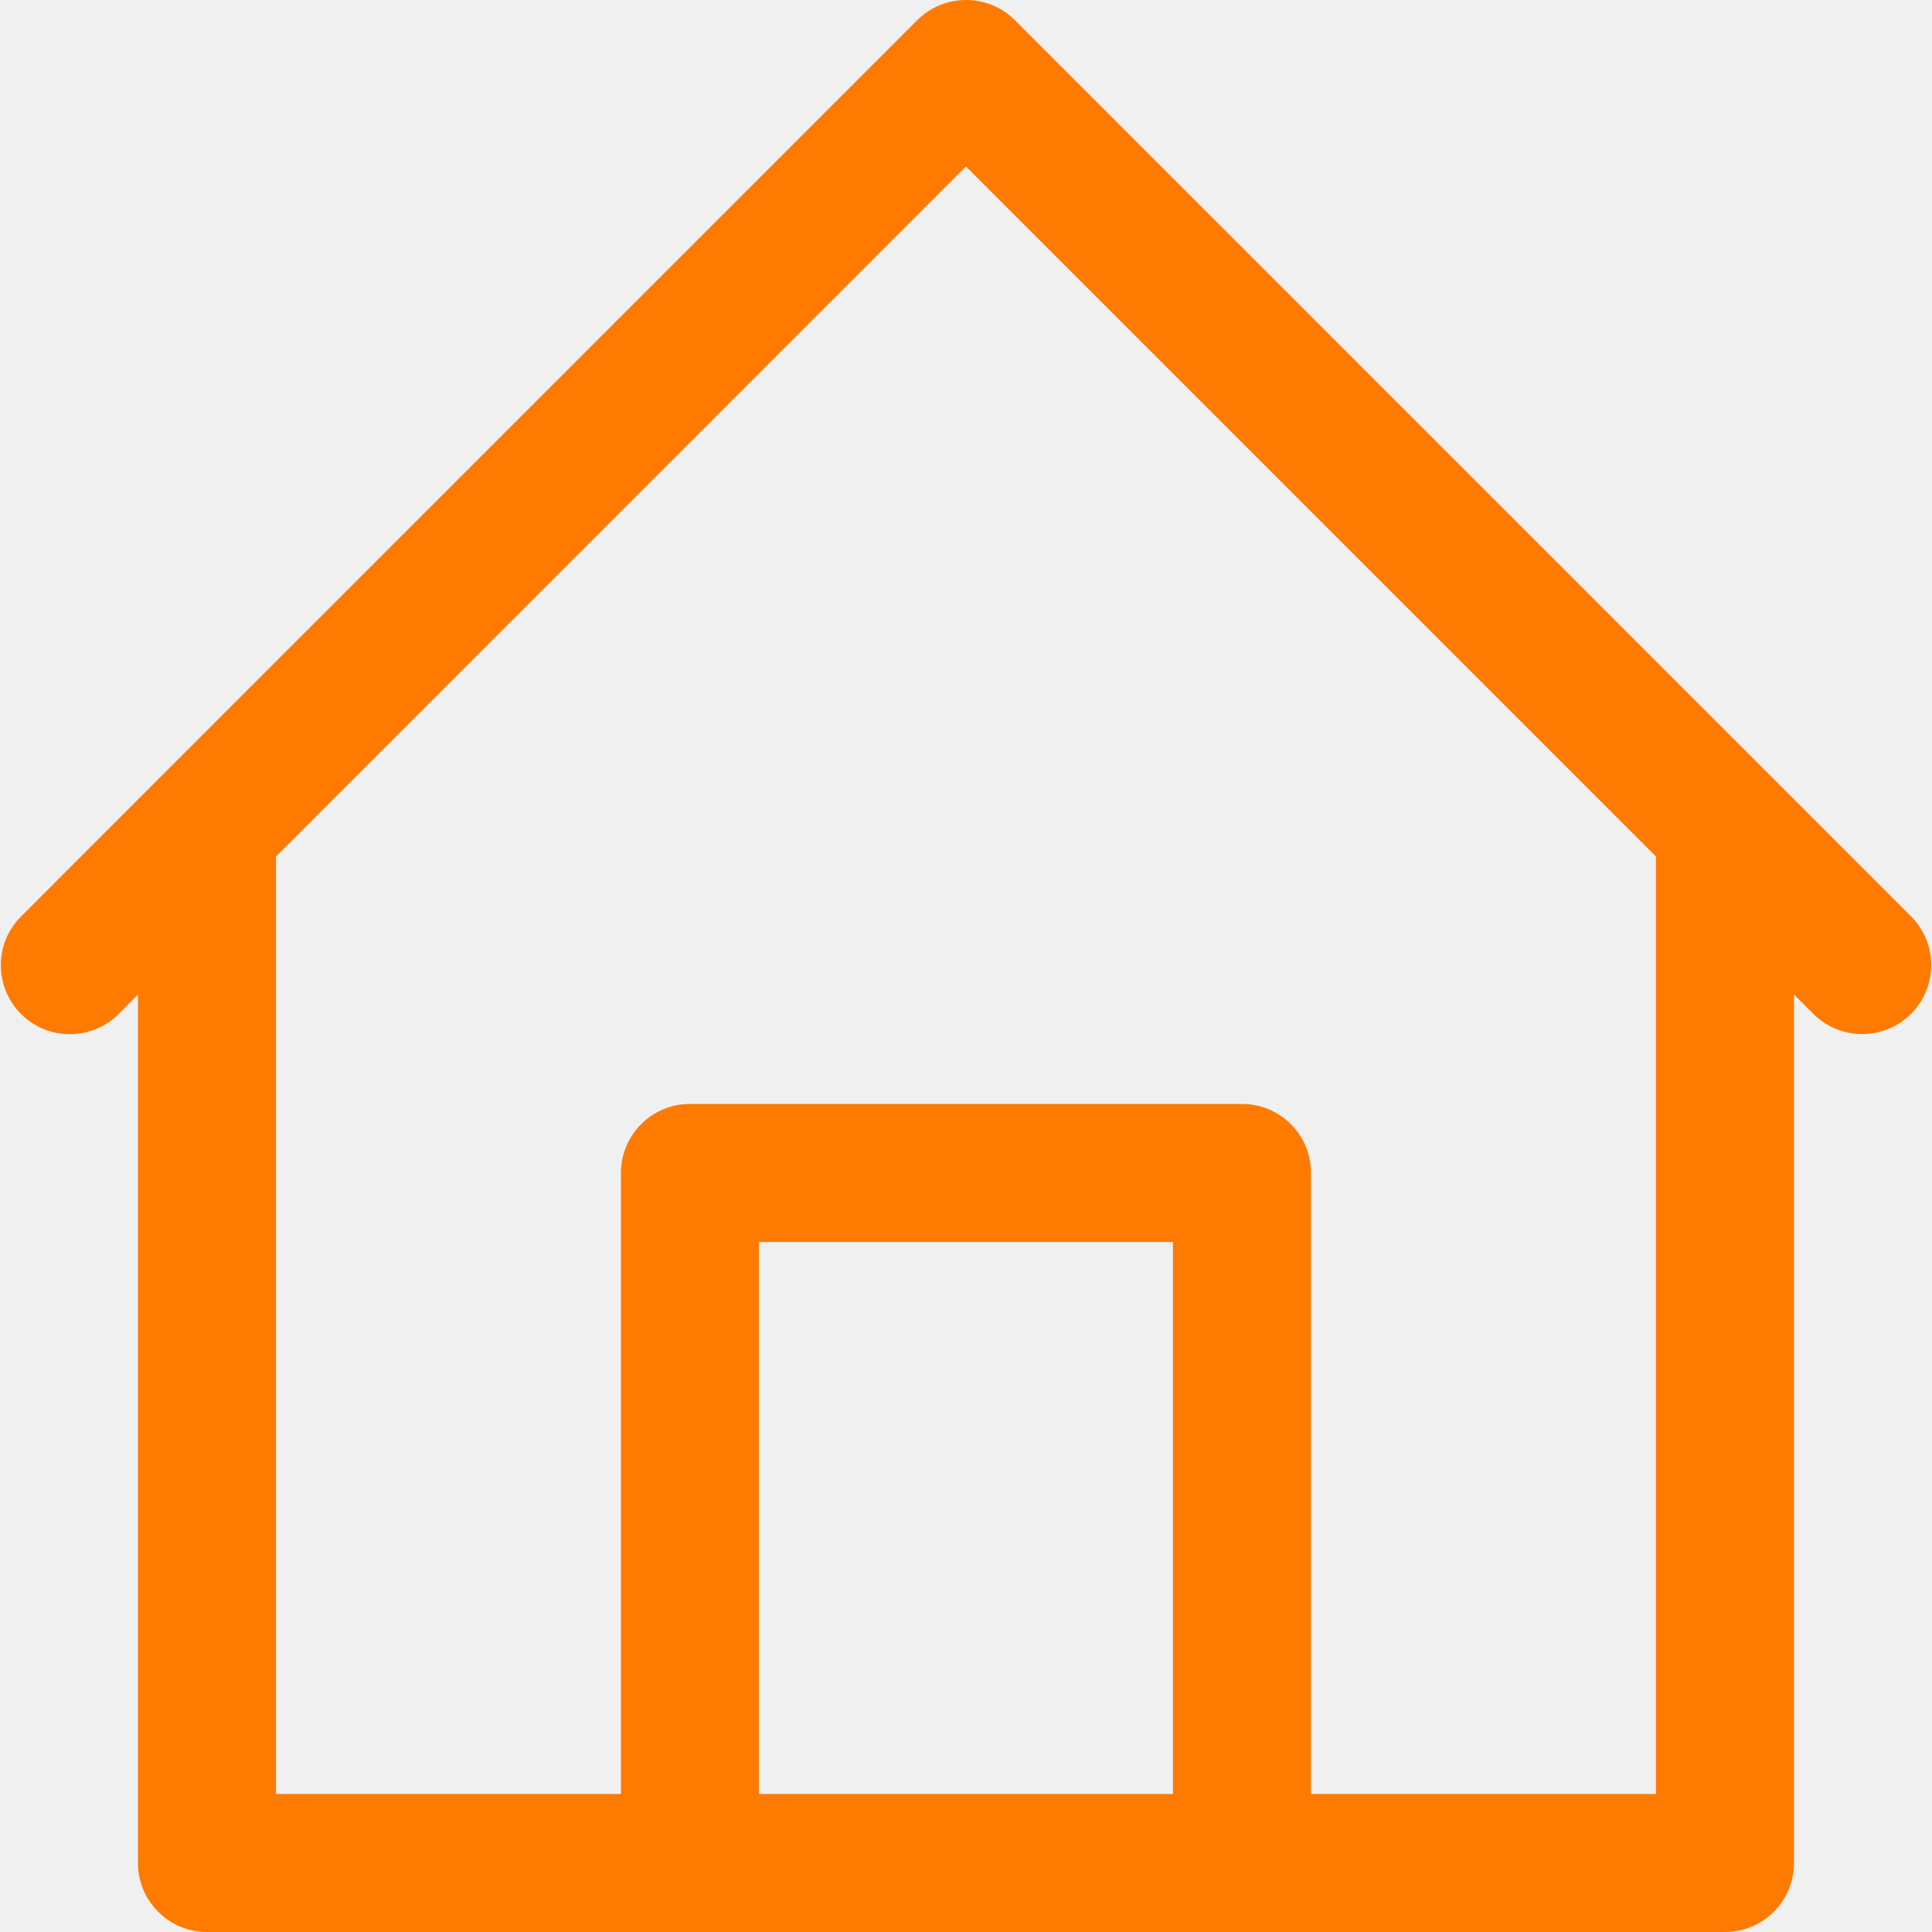
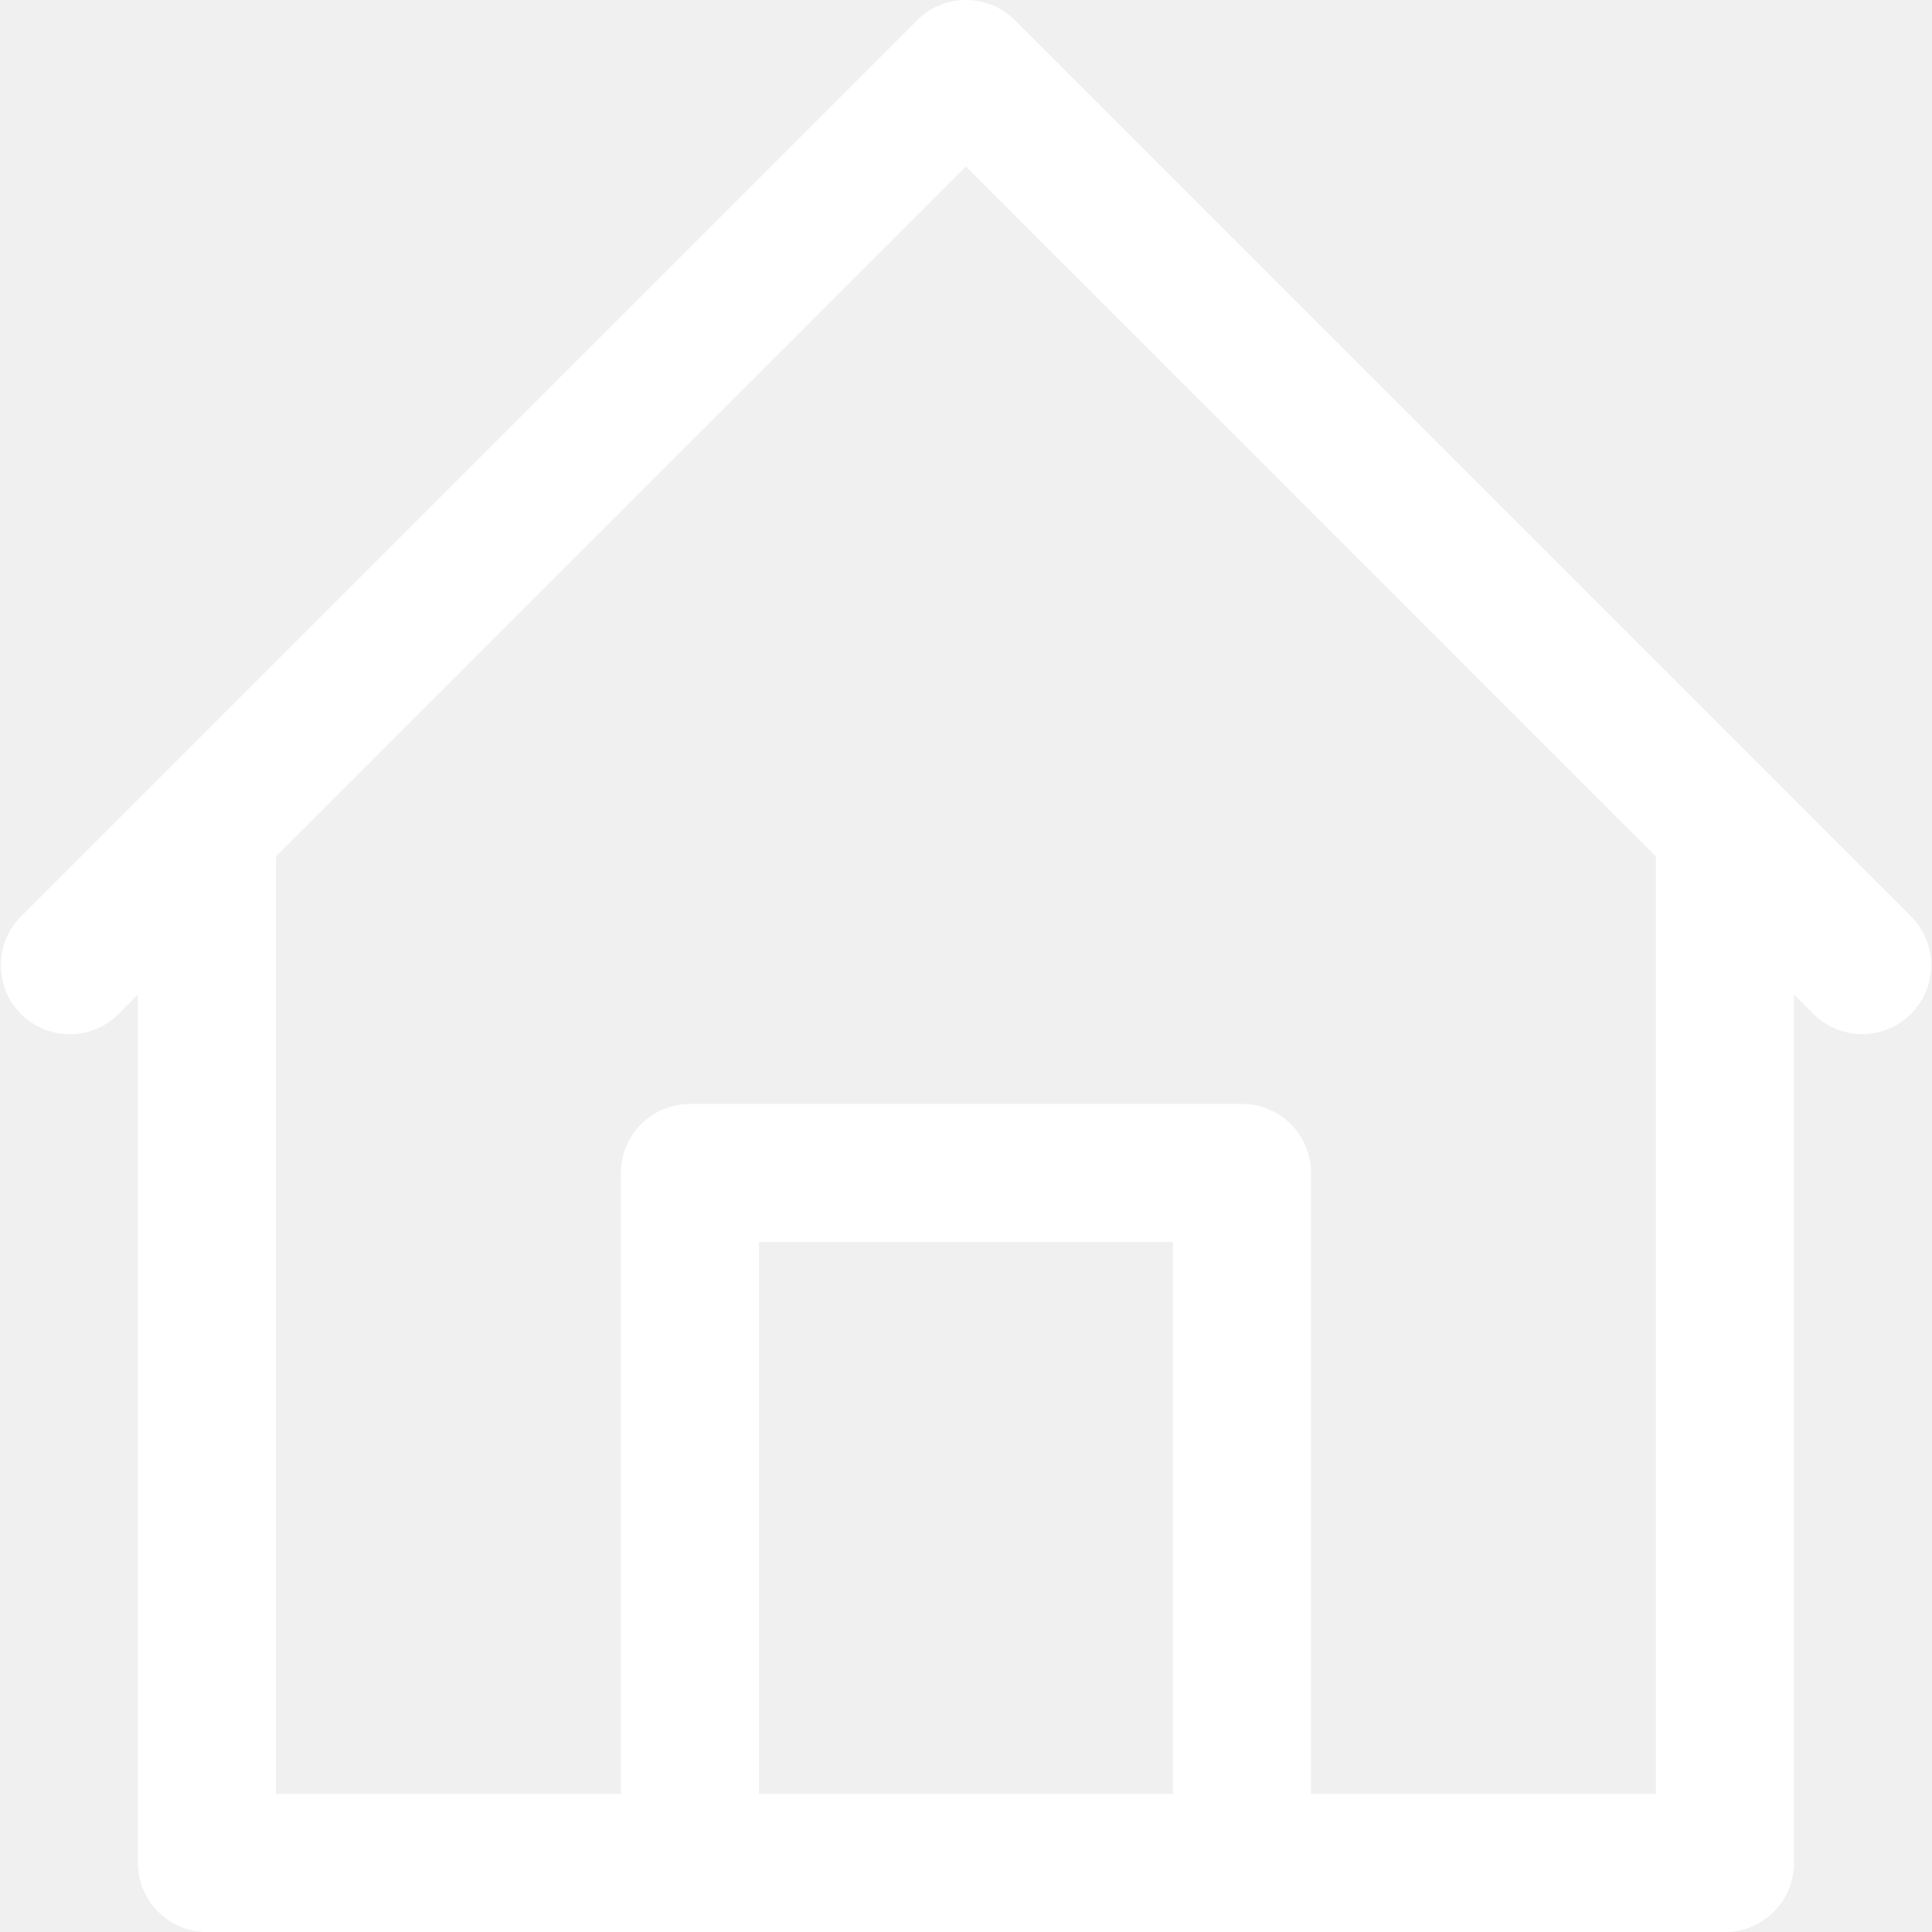
<svg xmlns="http://www.w3.org/2000/svg" width="25" height="25" viewBox="0 0 25 25" fill="none">
-   <path d="M24.738 11.868L22.954 10.083L13.132 0.261C12.783 -0.087 12.218 -0.087 11.869 0.261L2.047 10.083L0.262 11.869C-0.081 12.224 -0.071 12.789 0.283 13.132C0.629 13.466 1.178 13.466 1.524 13.132L1.785 12.869V24.107C1.785 24.6 2.185 25 2.678 25H22.321C22.815 25 23.214 24.6 23.214 24.107V12.869L23.476 13.131C23.831 13.473 24.396 13.463 24.738 13.109C25.073 12.763 25.073 12.214 24.738 11.868ZM15.178 23.214H9.821V16.071H15.178V23.214ZM21.428 23.214H16.964V15.178C16.964 14.685 16.564 14.285 16.071 14.285H8.928C8.435 14.285 8.035 14.685 8.035 15.178V23.214H3.571V11.083L12.499 2.154L21.428 11.083V23.214Z" fill="#FF7A00" />
+   <g clip-path="url(#clip0)">
+     <path d="M24.738 11.868L22.954 10.083L13.132 0.261C12.783 -0.087 12.218 -0.087 11.869 0.261L2.047 10.083L0.262 11.869C-0.081 12.224 -0.071 12.789 0.283 13.132C0.629 13.466 1.178 13.466 1.524 13.132L1.785 12.869V24.107C1.785 24.6 2.185 25 2.678 25H22.321C22.815 25 23.214 24.6 23.214 24.107V12.869L23.476 13.131C23.831 13.473 24.396 13.463 24.738 13.109C25.073 12.763 25.073 12.214 24.738 11.868ZM15.178 23.214H9.821V16.071H15.178V23.214ZM21.428 23.214H16.964V15.178C16.964 14.685 16.564 14.285 16.071 14.285H8.928C8.435 14.285 8.035 14.685 8.035 15.178V23.214H3.571V11.083L12.499 2.154L21.428 11.083V23.214Z" fill="white" />
+   </g>
+   <defs>
+     <clipPath id="clip0">
+       <rect width="25" height="25" fill="white" />
+     </clipPath>
+   </defs>
</svg>
